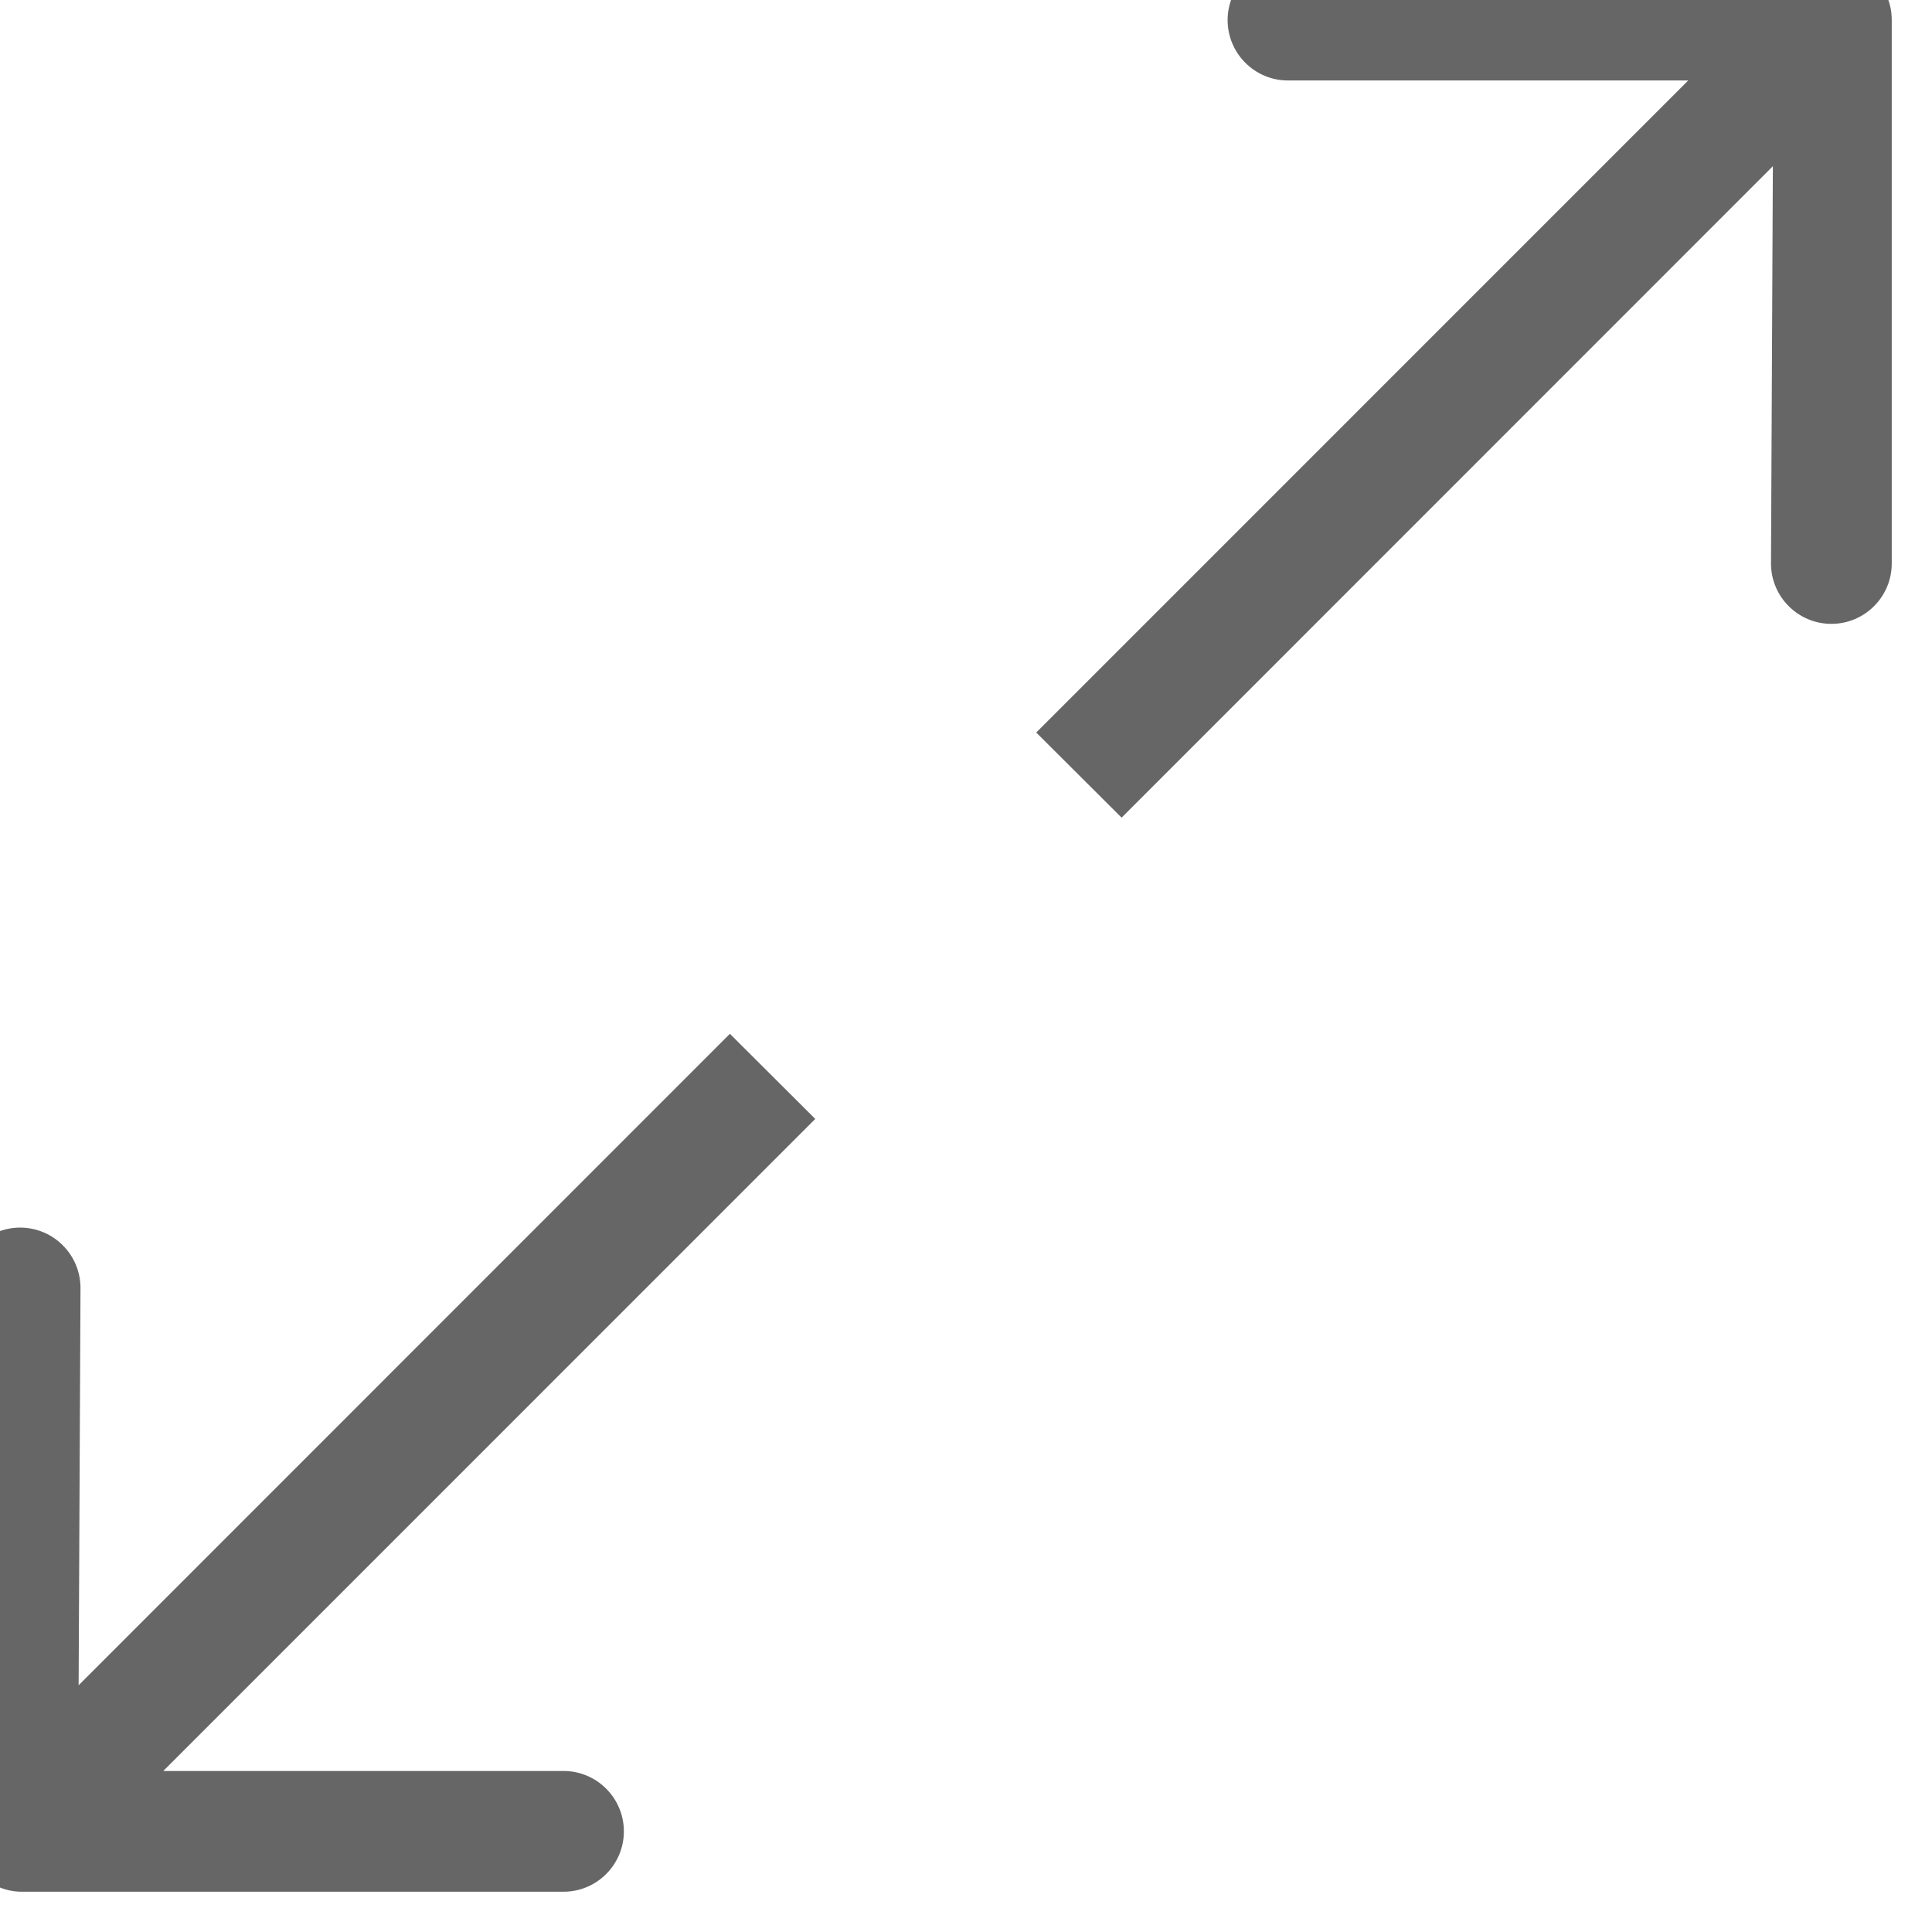
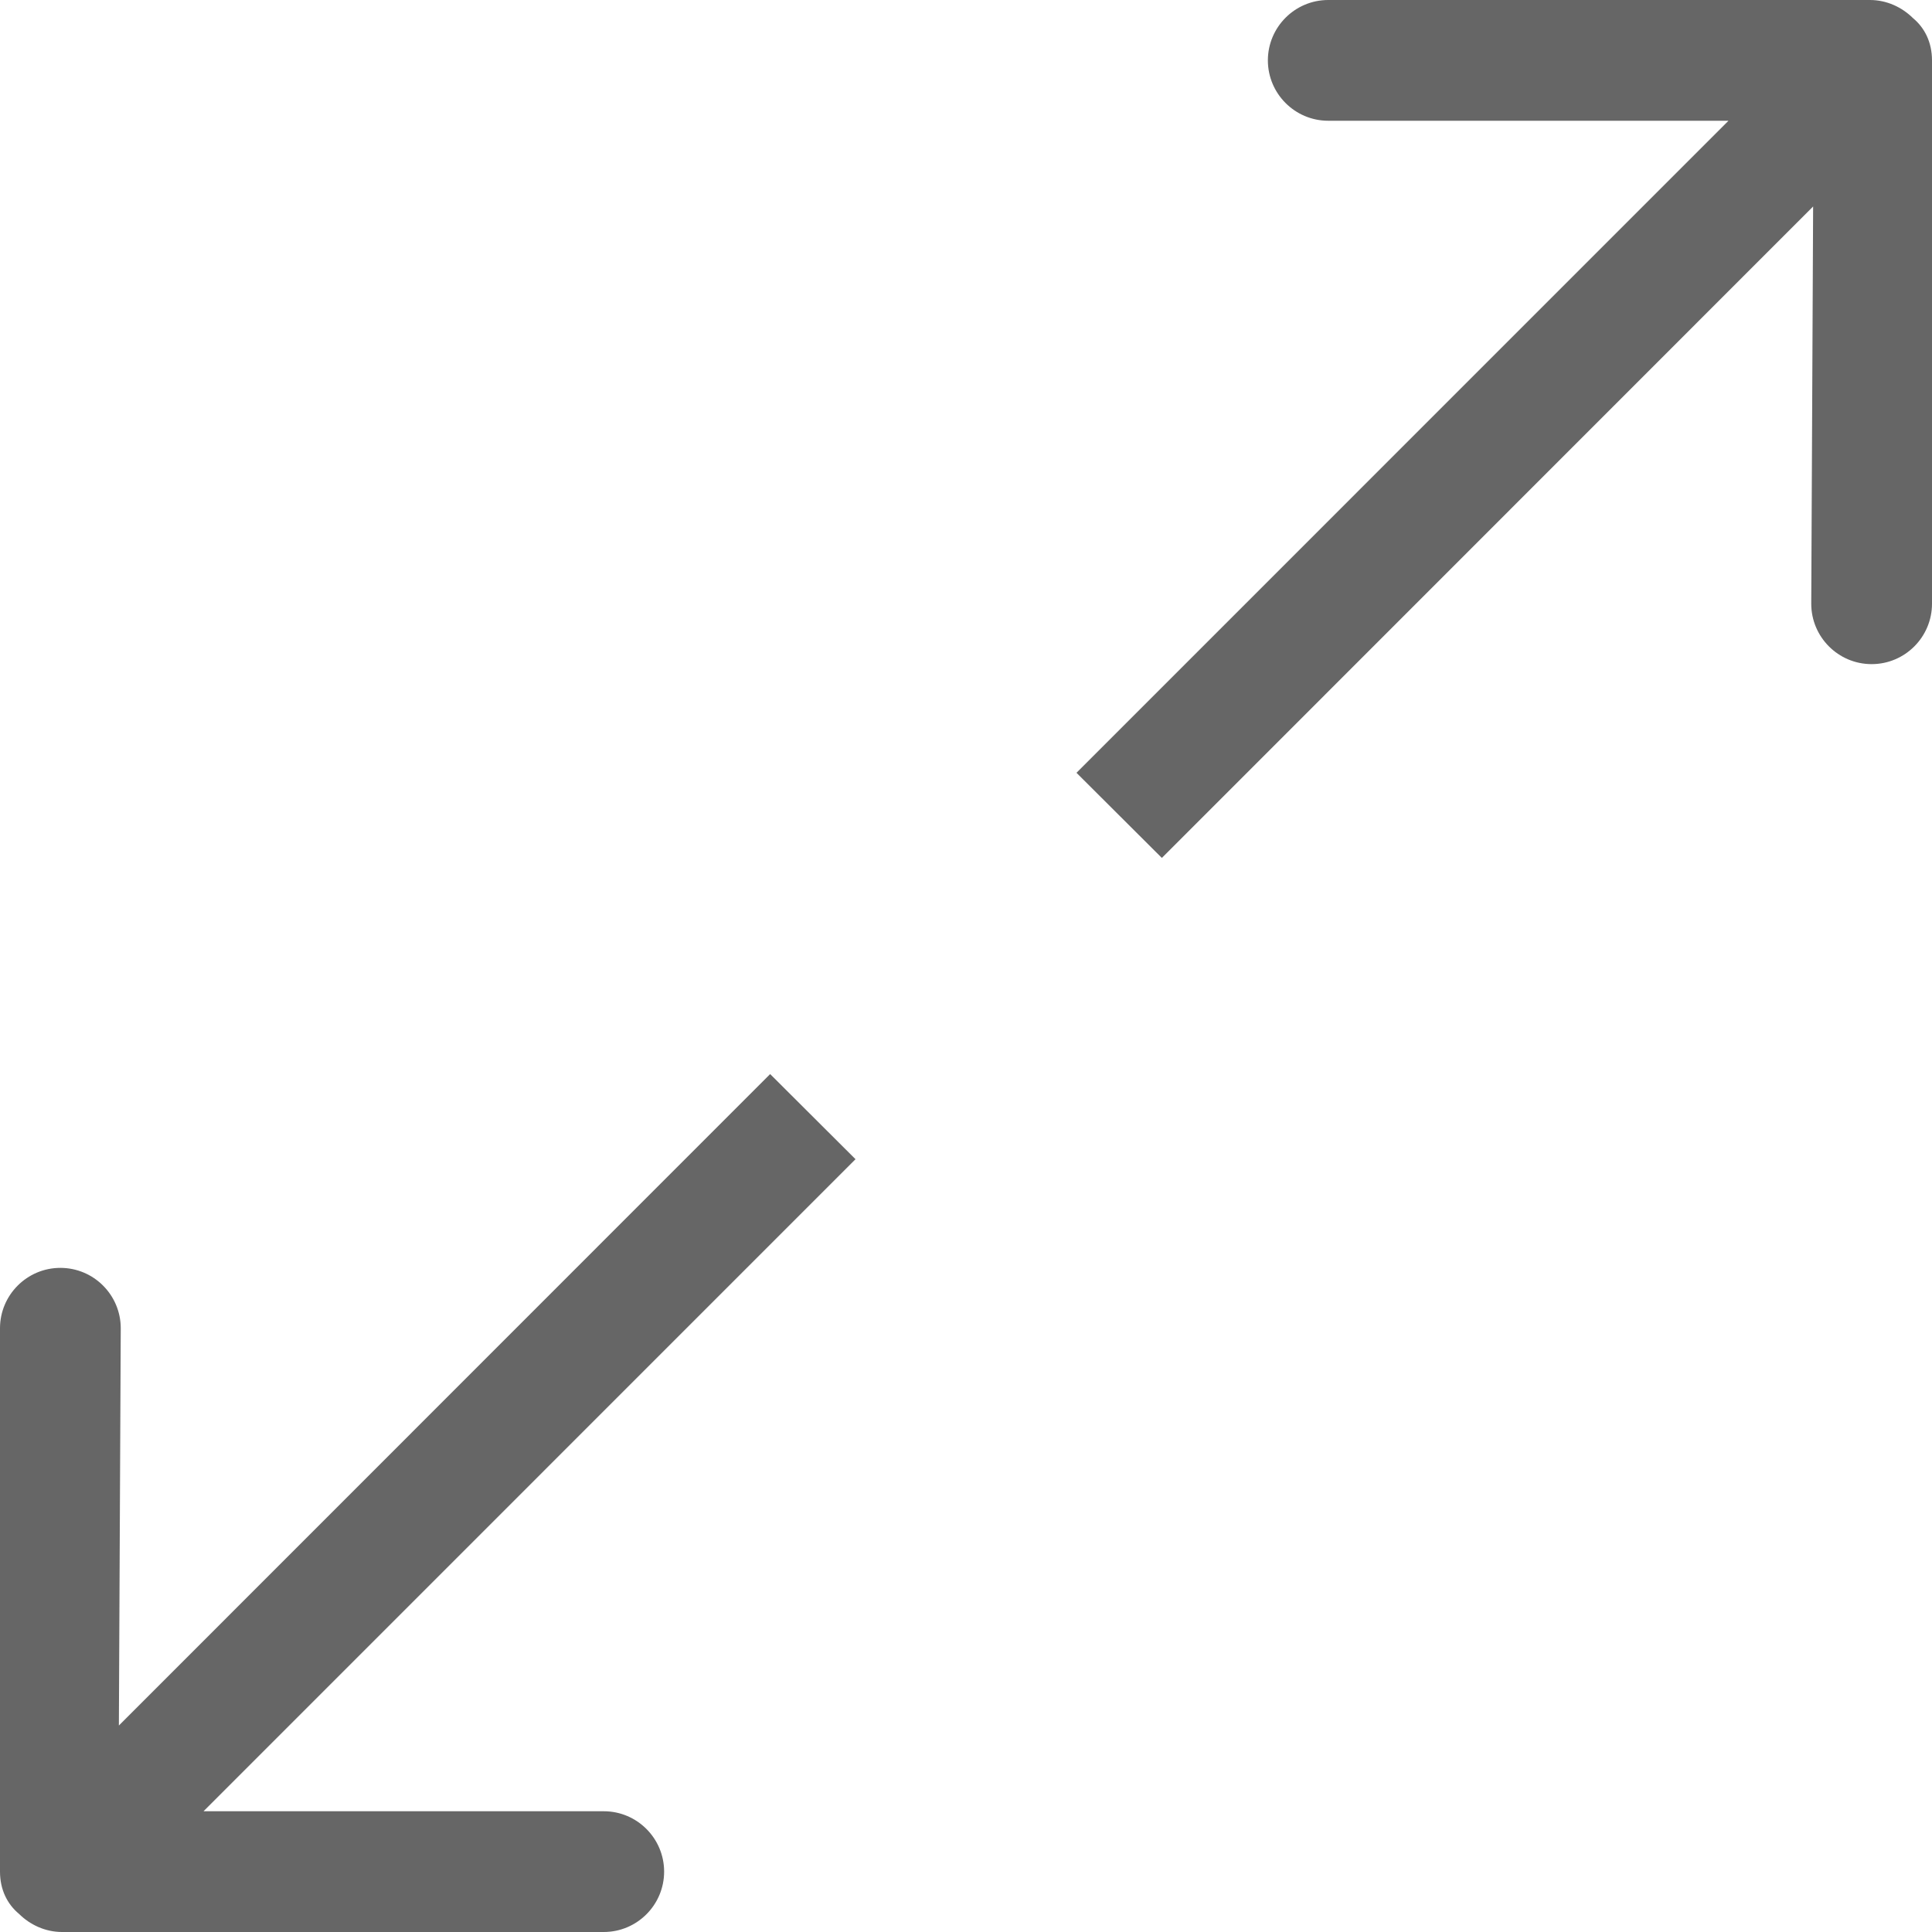
<svg xmlns="http://www.w3.org/2000/svg" width="32px" height="32px" viewBox="0 0 32 32" version="1.1">
  <defs />
  <g id="Page-1" stroke="none" stroke-width="1" fill="none" fill-rule="evenodd">
-     <g id="Icon-Set" transform="translate(-308.6667, -1191.667)" fill="#666666">
+     <g id="Icon-Set" transform="translate(-308, -1191)" fill="#666666">
      <path d="M339.685,1191.3 C339.503,1191.12 339.251,1191 338.972,1191 L330,1191 C329.447,1191 329,1191.45 329,1192 C329,1192.55 329.447,1193 330,1193 L336.629,1193 L325.83,1203.8 L327.244,1205.21 L338.031,1194.42 L338,1201 C338,1201.55 338.447,1202 339,1202 C339.553,1202 340,1201.55 340,1201 L340,1192 C340,1191.7 339.878,1191.46 339.685,1191.3 L339.685,1191.3 Z M320.756,1208.79 L309.969,1219.58 L310,1213 C310,1212.45 309.553,1212 309,1212 C308.447,1212 308,1212.45 308,1213 L308,1222 C308,1222.3 308.122,1222.54 308.315,1222.7 C308.497,1222.88 308.749,1223 309.028,1223 L318,1223 C318.553,1223 319,1222.55 319,1222 C319,1221.45 318.553,1221 318,1221 L311.371,1221 L322.17,1210.2 L320.756,1208.79 L320.756,1208.79 Z" id="expand" />
    </g>
  </g>
</svg>
